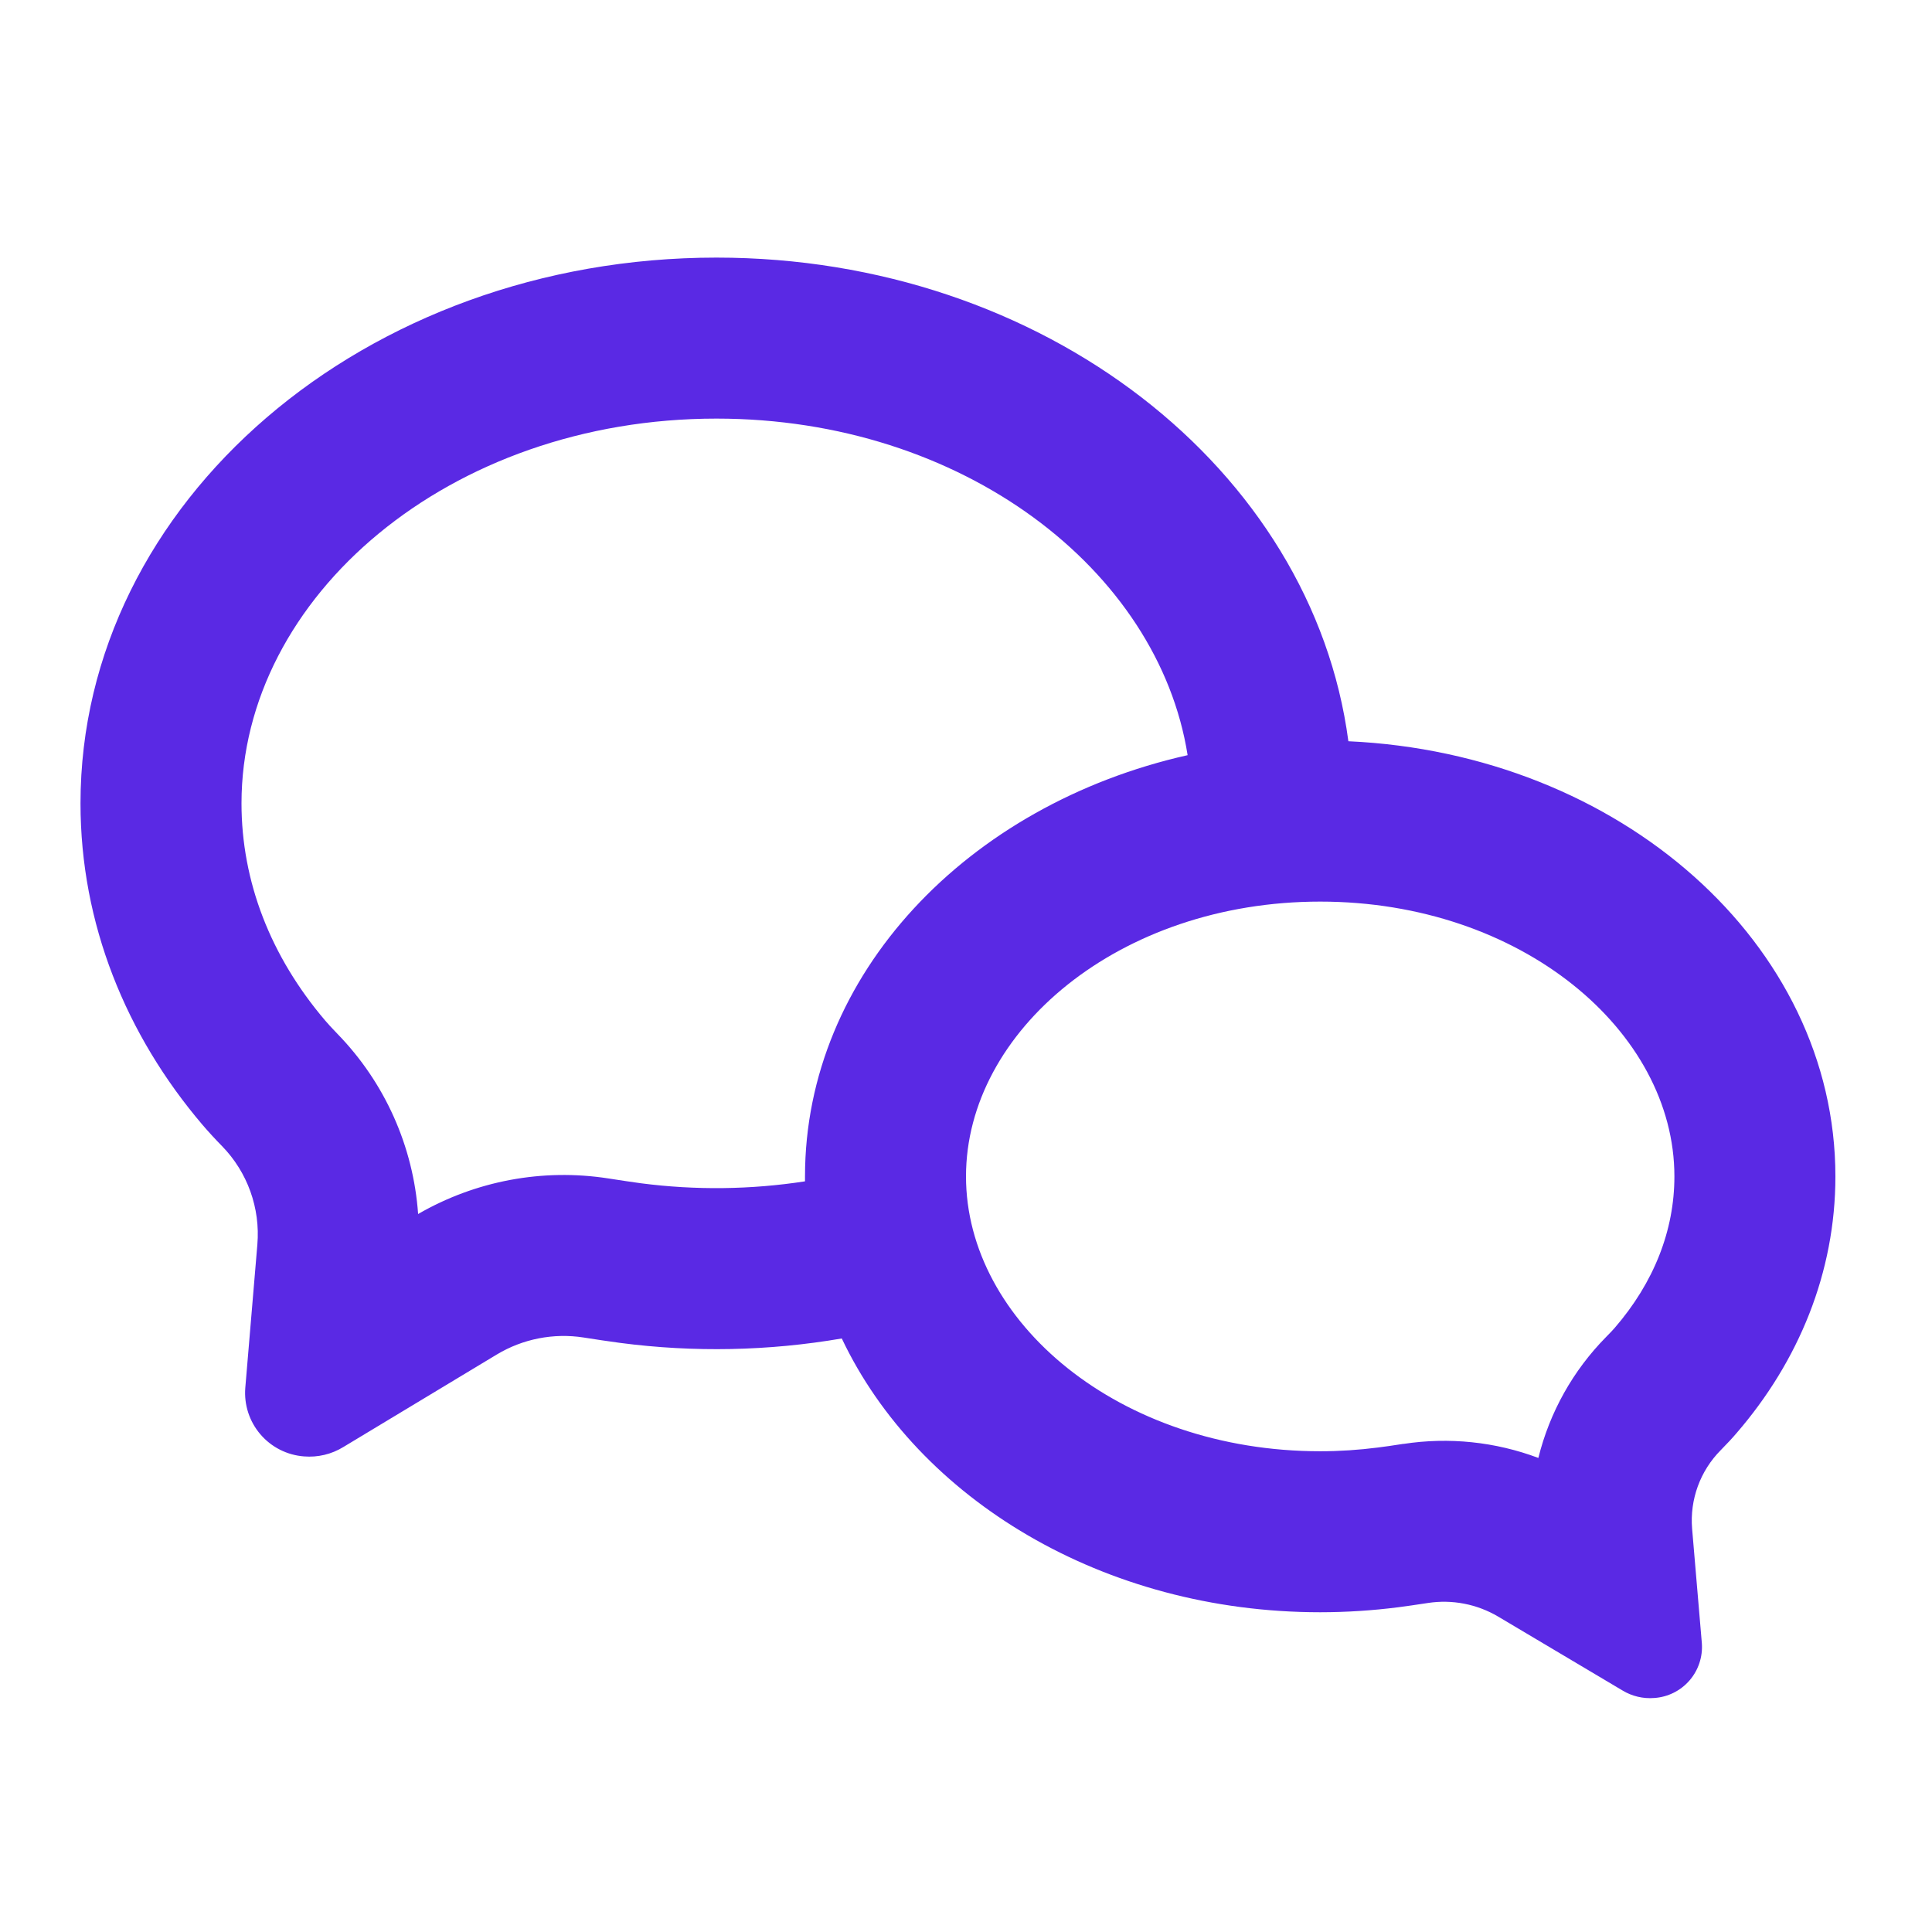
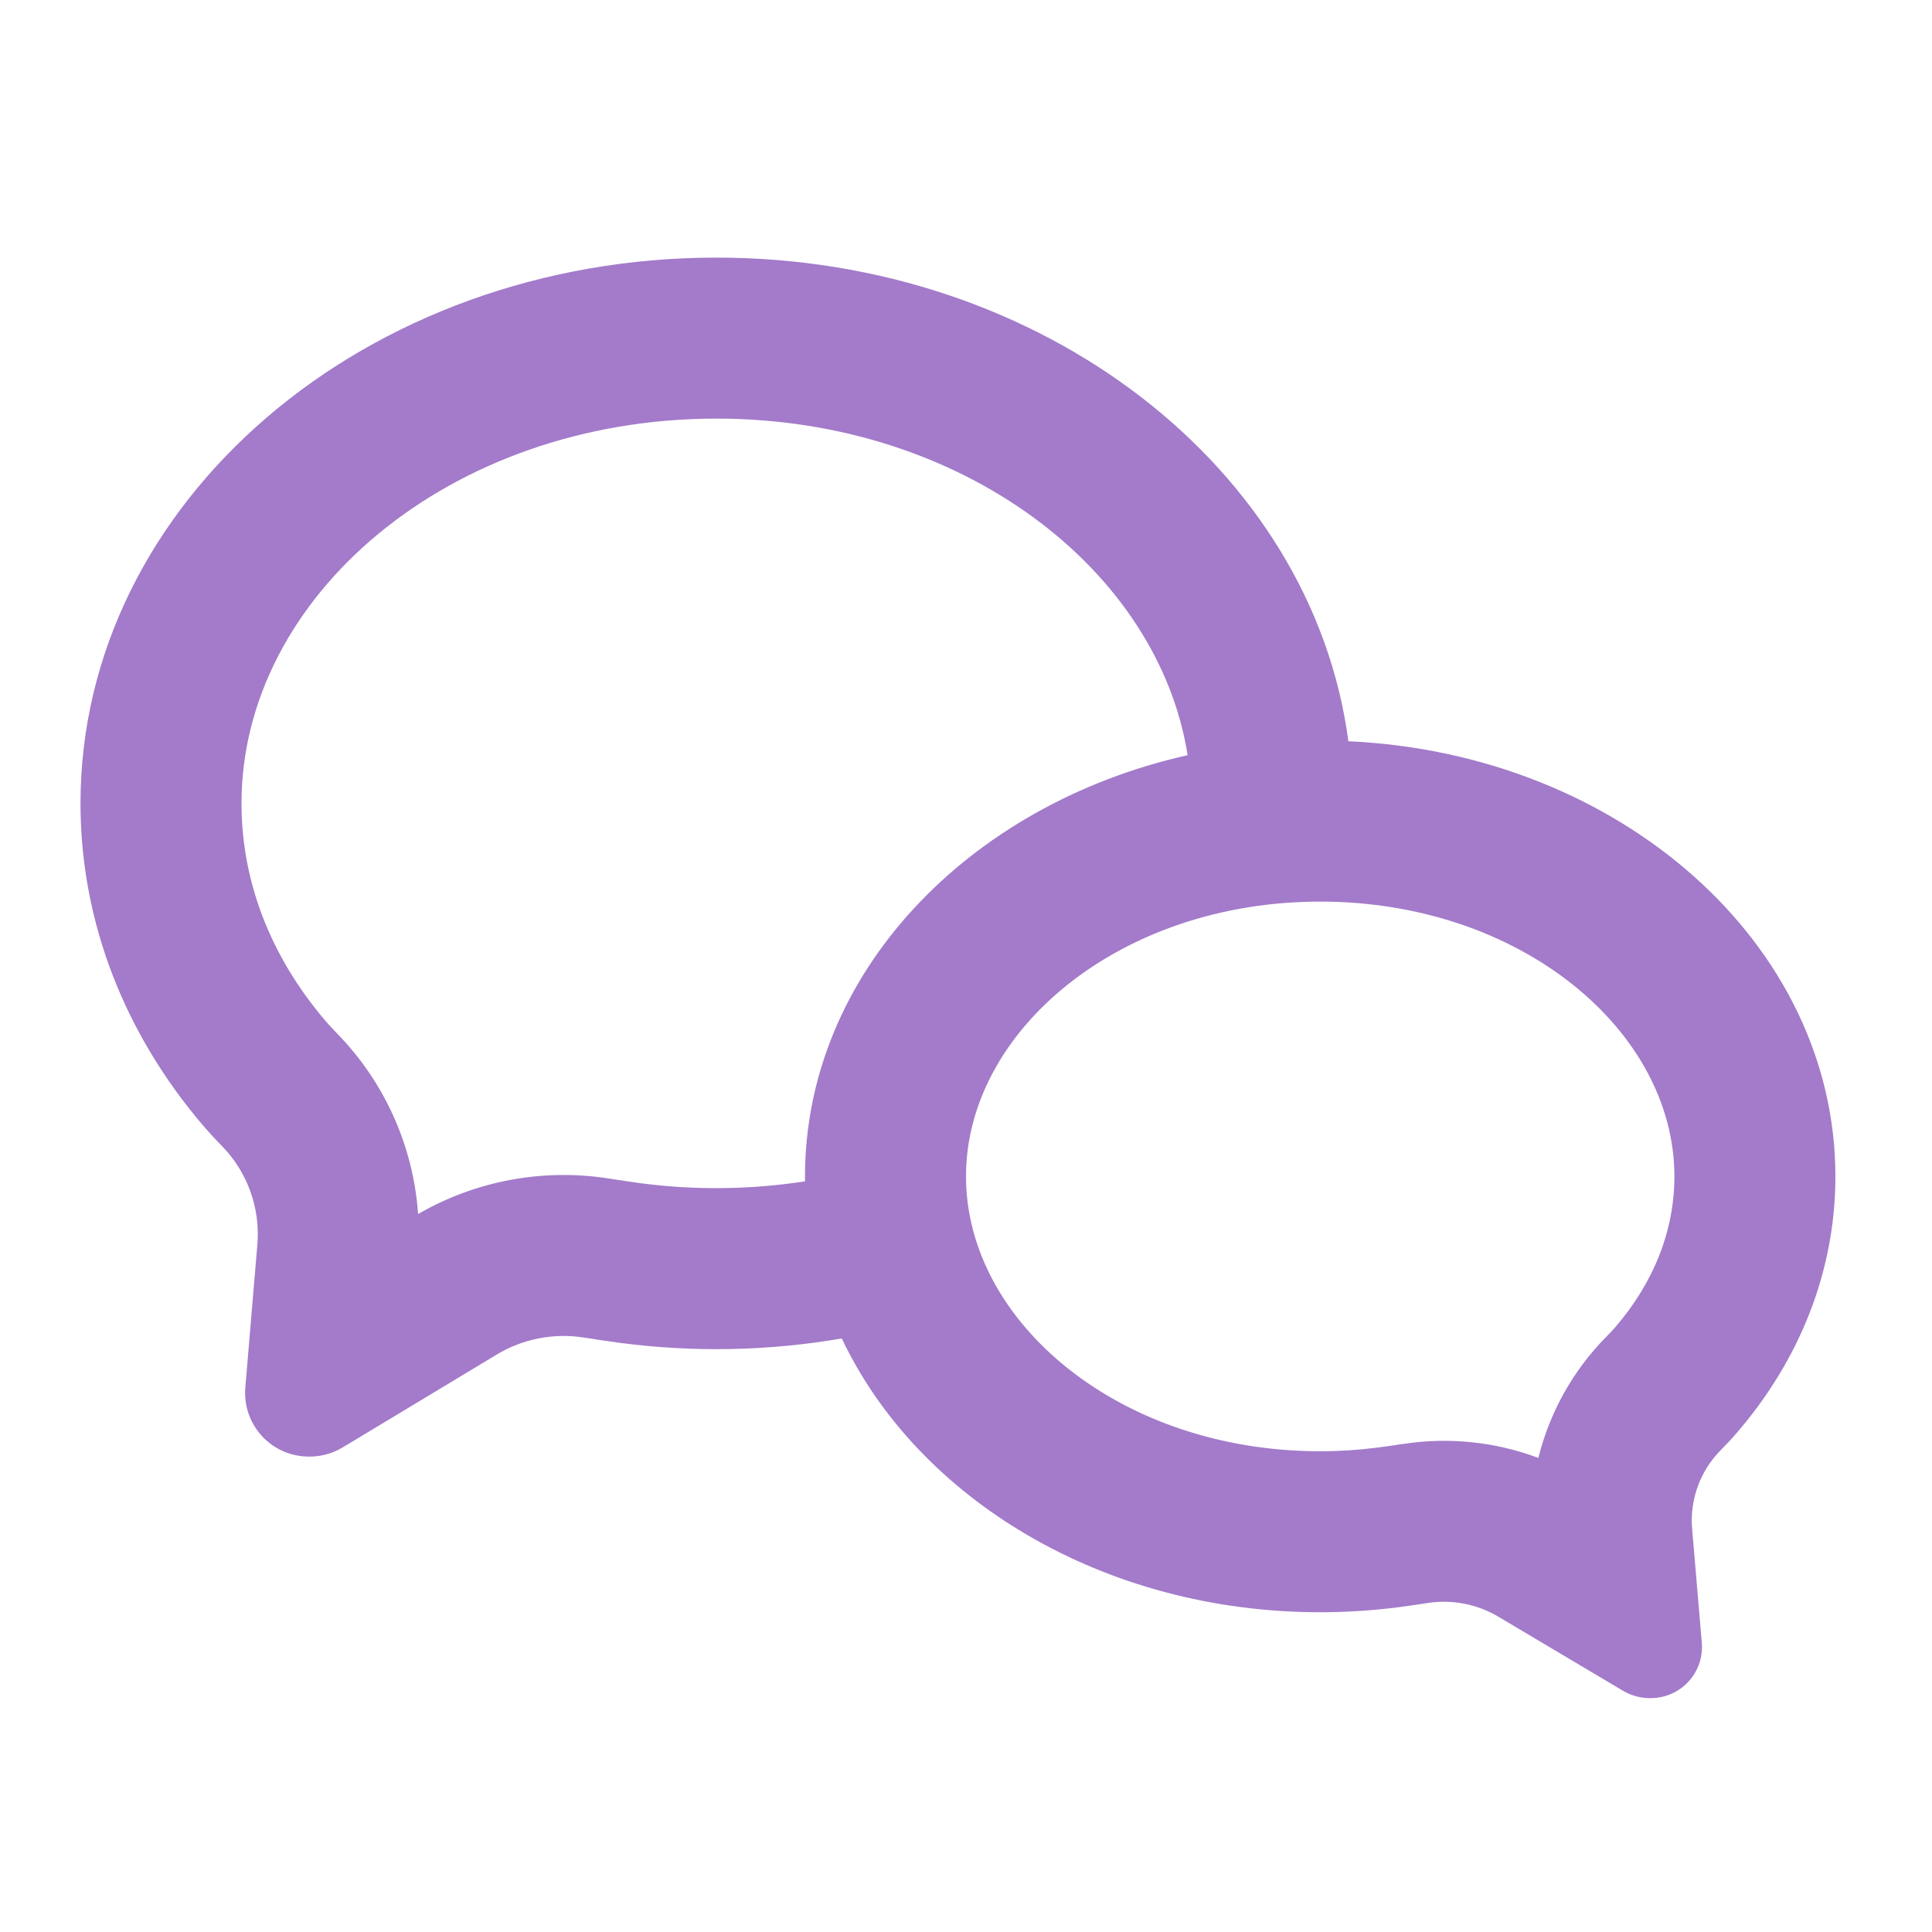
- <svg xmlns="http://www.w3.org/2000/svg" t="1656074968040" class="icon" viewBox="0 0 1024 1024" version="1.1" p-id="21081" width="200" height="200">
-   <defs>
-     <style type="text/css">@font-face { font-family: feedback-iconfont; src: url("//at.alicdn.com/t/font_1031158_u69w8yhxdu.woff2?t=1630033759944") format("woff2"), url("//at.alicdn.com/t/font_1031158_u69w8yhxdu.woff?t=1630033759944") format("woff"), url("//at.alicdn.com/t/font_1031158_u69w8yhxdu.ttf?t=1630033759944") format("truetype"); }
- </style>
-   </defs>
-   <path d="M426.667 626.176v-2.645c0-107.008 86.016-197.035 202.795-223.275C613.931 302.037 510.251 221.867 379.733 221.867 238.08 221.867 128 316.288 128 425.813c0 41.344 15.36 81.067 44.373 115.115 1.365 1.621 3.541 4.011 6.485 7.04a152.235 152.235 0 0 1 42.752 95.488 154.112 154.112 0 0 1 100.821-18.859c7.083 1.109 12.885 1.963 17.28 2.56A309.504 309.504 0 0 0 426.667 626.133z m19.499 83.243a392.917 392.917 0 0 1-117.461 2.347 813.056 813.056 0 0 1-19.371-2.859 68.779 68.779 0 0 0-46.08 9.045l-81.237 48.981a34.389 34.389 0 0 1-20.907 4.992 33.749 33.749 0 0 1-31.104-36.309l6.4-75.989a66.773 66.773 0 0 0-18.731-52.181 236.245 236.245 0 0 1-10.283-11.179C66.688 548.48 42.667 489.515 42.667 425.771 42.667 266.027 193.579 136.533 379.733 136.533c173.227 0 315.861 112.085 334.933 256.341 143.872 6.528 258.133 107.307 258.133 230.656 0 50.901-19.456 97.963-52.437 136.107-2.176 2.56-4.949 5.547-8.32 8.96a52.907 52.907 0 0 0-15.189 41.643l5.163 60.715a27.093 27.093 0 0 1-25.173 29.013 28.16 28.16 0 0 1-16.939-4.011l-65.835-39.125a56.405 56.405 0 0 0-37.291-7.211c-6.272 0.981-11.52 1.707-15.701 2.261a329.387 329.387 0 0 1-41.344 2.645c-114.944 0-213.248-60.075-253.568-145.109z m297.685 55.893a141.867 141.867 0 0 1 71.509 7.424 138.667 138.667 0 0 1 35.883-64.085c2.133-2.133 3.712-3.84 4.523-4.779 20.864-24.107 31.701-51.755 31.701-80.341 0-76.971-81.195-145.664-187.733-145.664-106.539 0-187.733 68.693-187.733 145.664s81.195 145.664 187.733 145.664c10.283 0 20.48-0.683 30.464-1.963 3.413-0.427 8.021-1.067 13.653-1.963z" p-id="21082" fill="#5a29e4" />
+ <svg xmlns="http://www.w3.org/2000/svg" class="icon" width="200px" height="200.00px" viewBox="0 0 1024 1024" version="1.1">
+   <path fill="#a37bca" d="M426.667 626.176v-2.645c0-107.008 86.016-197.035 202.795-223.275C613.931 302.037 510.251 221.867 379.733 221.867 238.08 221.867 128 316.288 128 425.813c0 41.344 15.36 81.067 44.373 115.115 1.365 1.621 3.541 4.011 6.485 7.04a152.235 152.235 0 0 1 42.752 95.488 154.112 154.112 0 0 1 100.821-18.859c7.083 1.109 12.885 1.963 17.28 2.56A309.504 309.504 0 0 0 426.667 626.133z m19.499 83.243a392.917 392.917 0 0 1-117.461 2.347 813.056 813.056 0 0 1-19.371-2.859 68.779 68.779 0 0 0-46.08 9.045l-81.237 48.981a34.389 34.389 0 0 1-20.907 4.992 33.749 33.749 0 0 1-31.104-36.309l6.4-75.989a66.773 66.773 0 0 0-18.731-52.181 236.245 236.245 0 0 1-10.283-11.179C66.688 548.48 42.667 489.515 42.667 425.771 42.667 266.027 193.579 136.533 379.733 136.533c173.227 0 315.861 112.085 334.933 256.341 143.872 6.528 258.133 107.307 258.133 230.656 0 50.901-19.456 97.963-52.437 136.107-2.176 2.56-4.949 5.547-8.32 8.96a52.907 52.907 0 0 0-15.189 41.643l5.163 60.715a27.093 27.093 0 0 1-25.173 29.013 28.16 28.16 0 0 1-16.939-4.011l-65.835-39.125a56.405 56.405 0 0 0-37.291-7.211c-6.272 0.981-11.52 1.707-15.701 2.261a329.387 329.387 0 0 1-41.344 2.645c-114.944 0-213.248-60.075-253.568-145.109z m297.685 55.893a141.867 141.867 0 0 1 71.509 7.424 138.667 138.667 0 0 1 35.883-64.085c2.133-2.133 3.712-3.84 4.523-4.779 20.864-24.107 31.701-51.755 31.701-80.341 0-76.971-81.195-145.664-187.733-145.664-106.539 0-187.733 68.693-187.733 145.664s81.195 145.664 187.733 145.664c10.283 0 20.48-0.683 30.464-1.963 3.413-0.427 8.021-1.067 13.653-1.963z" />
</svg>
